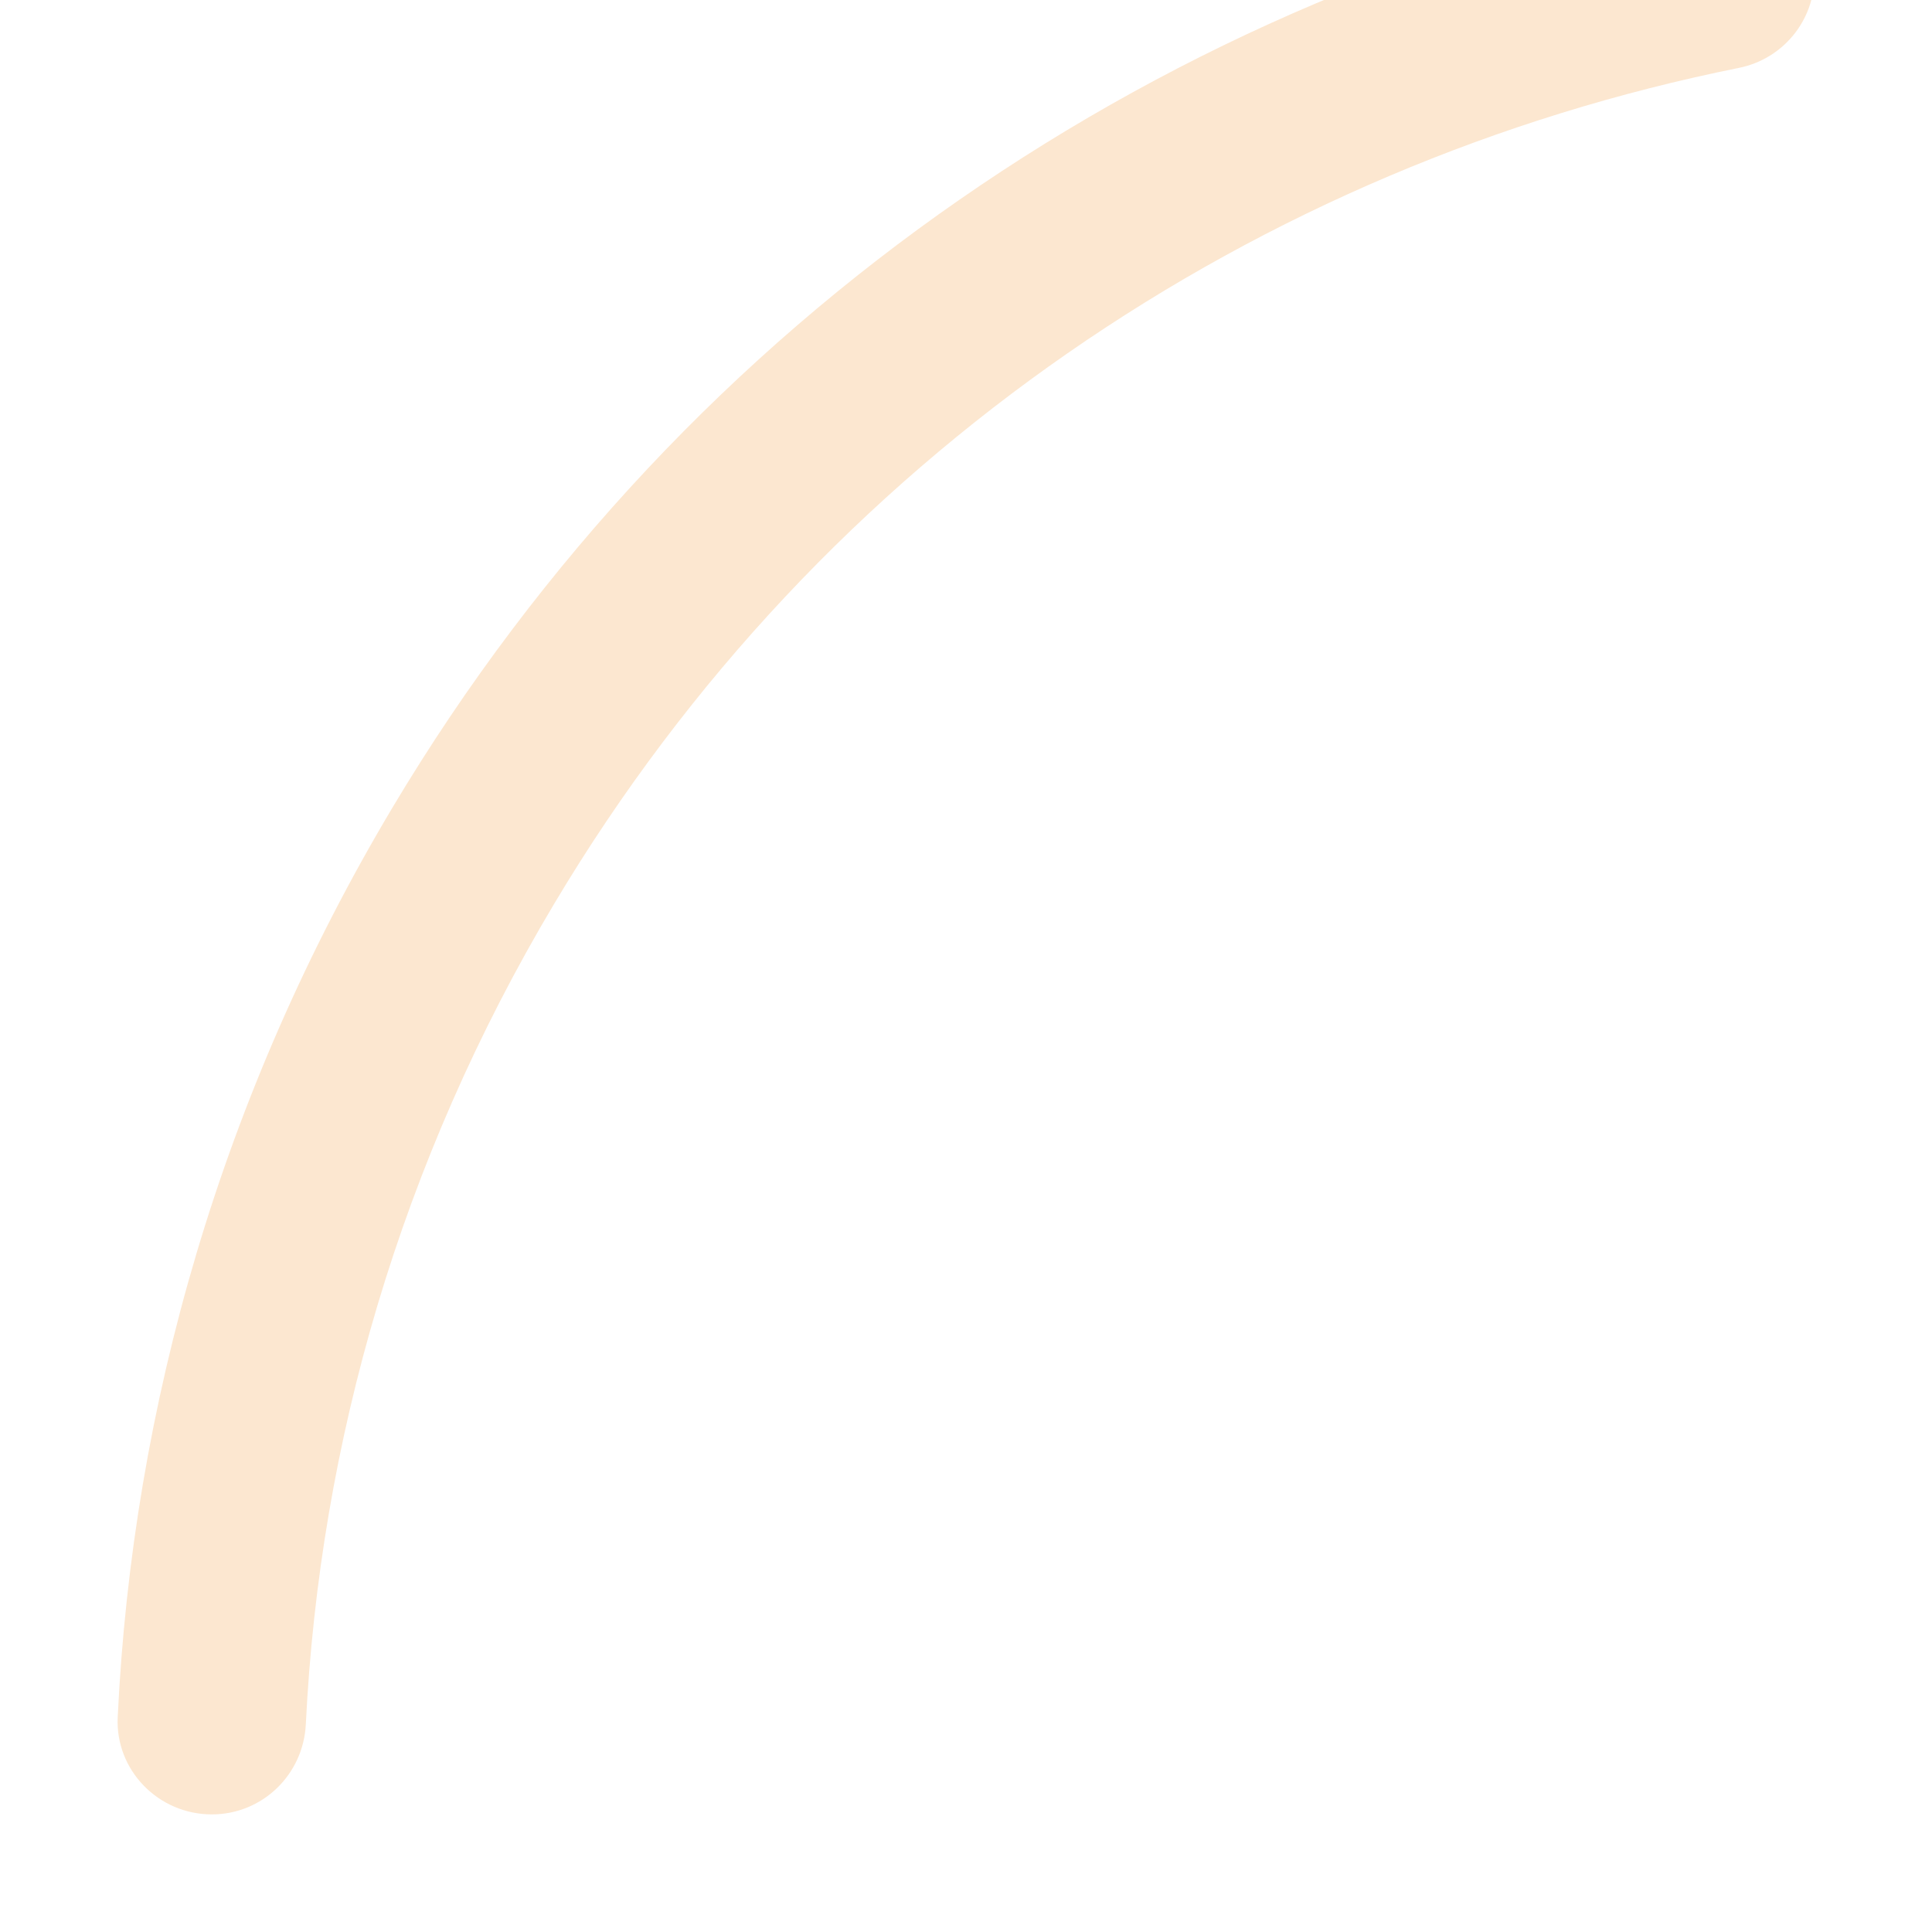
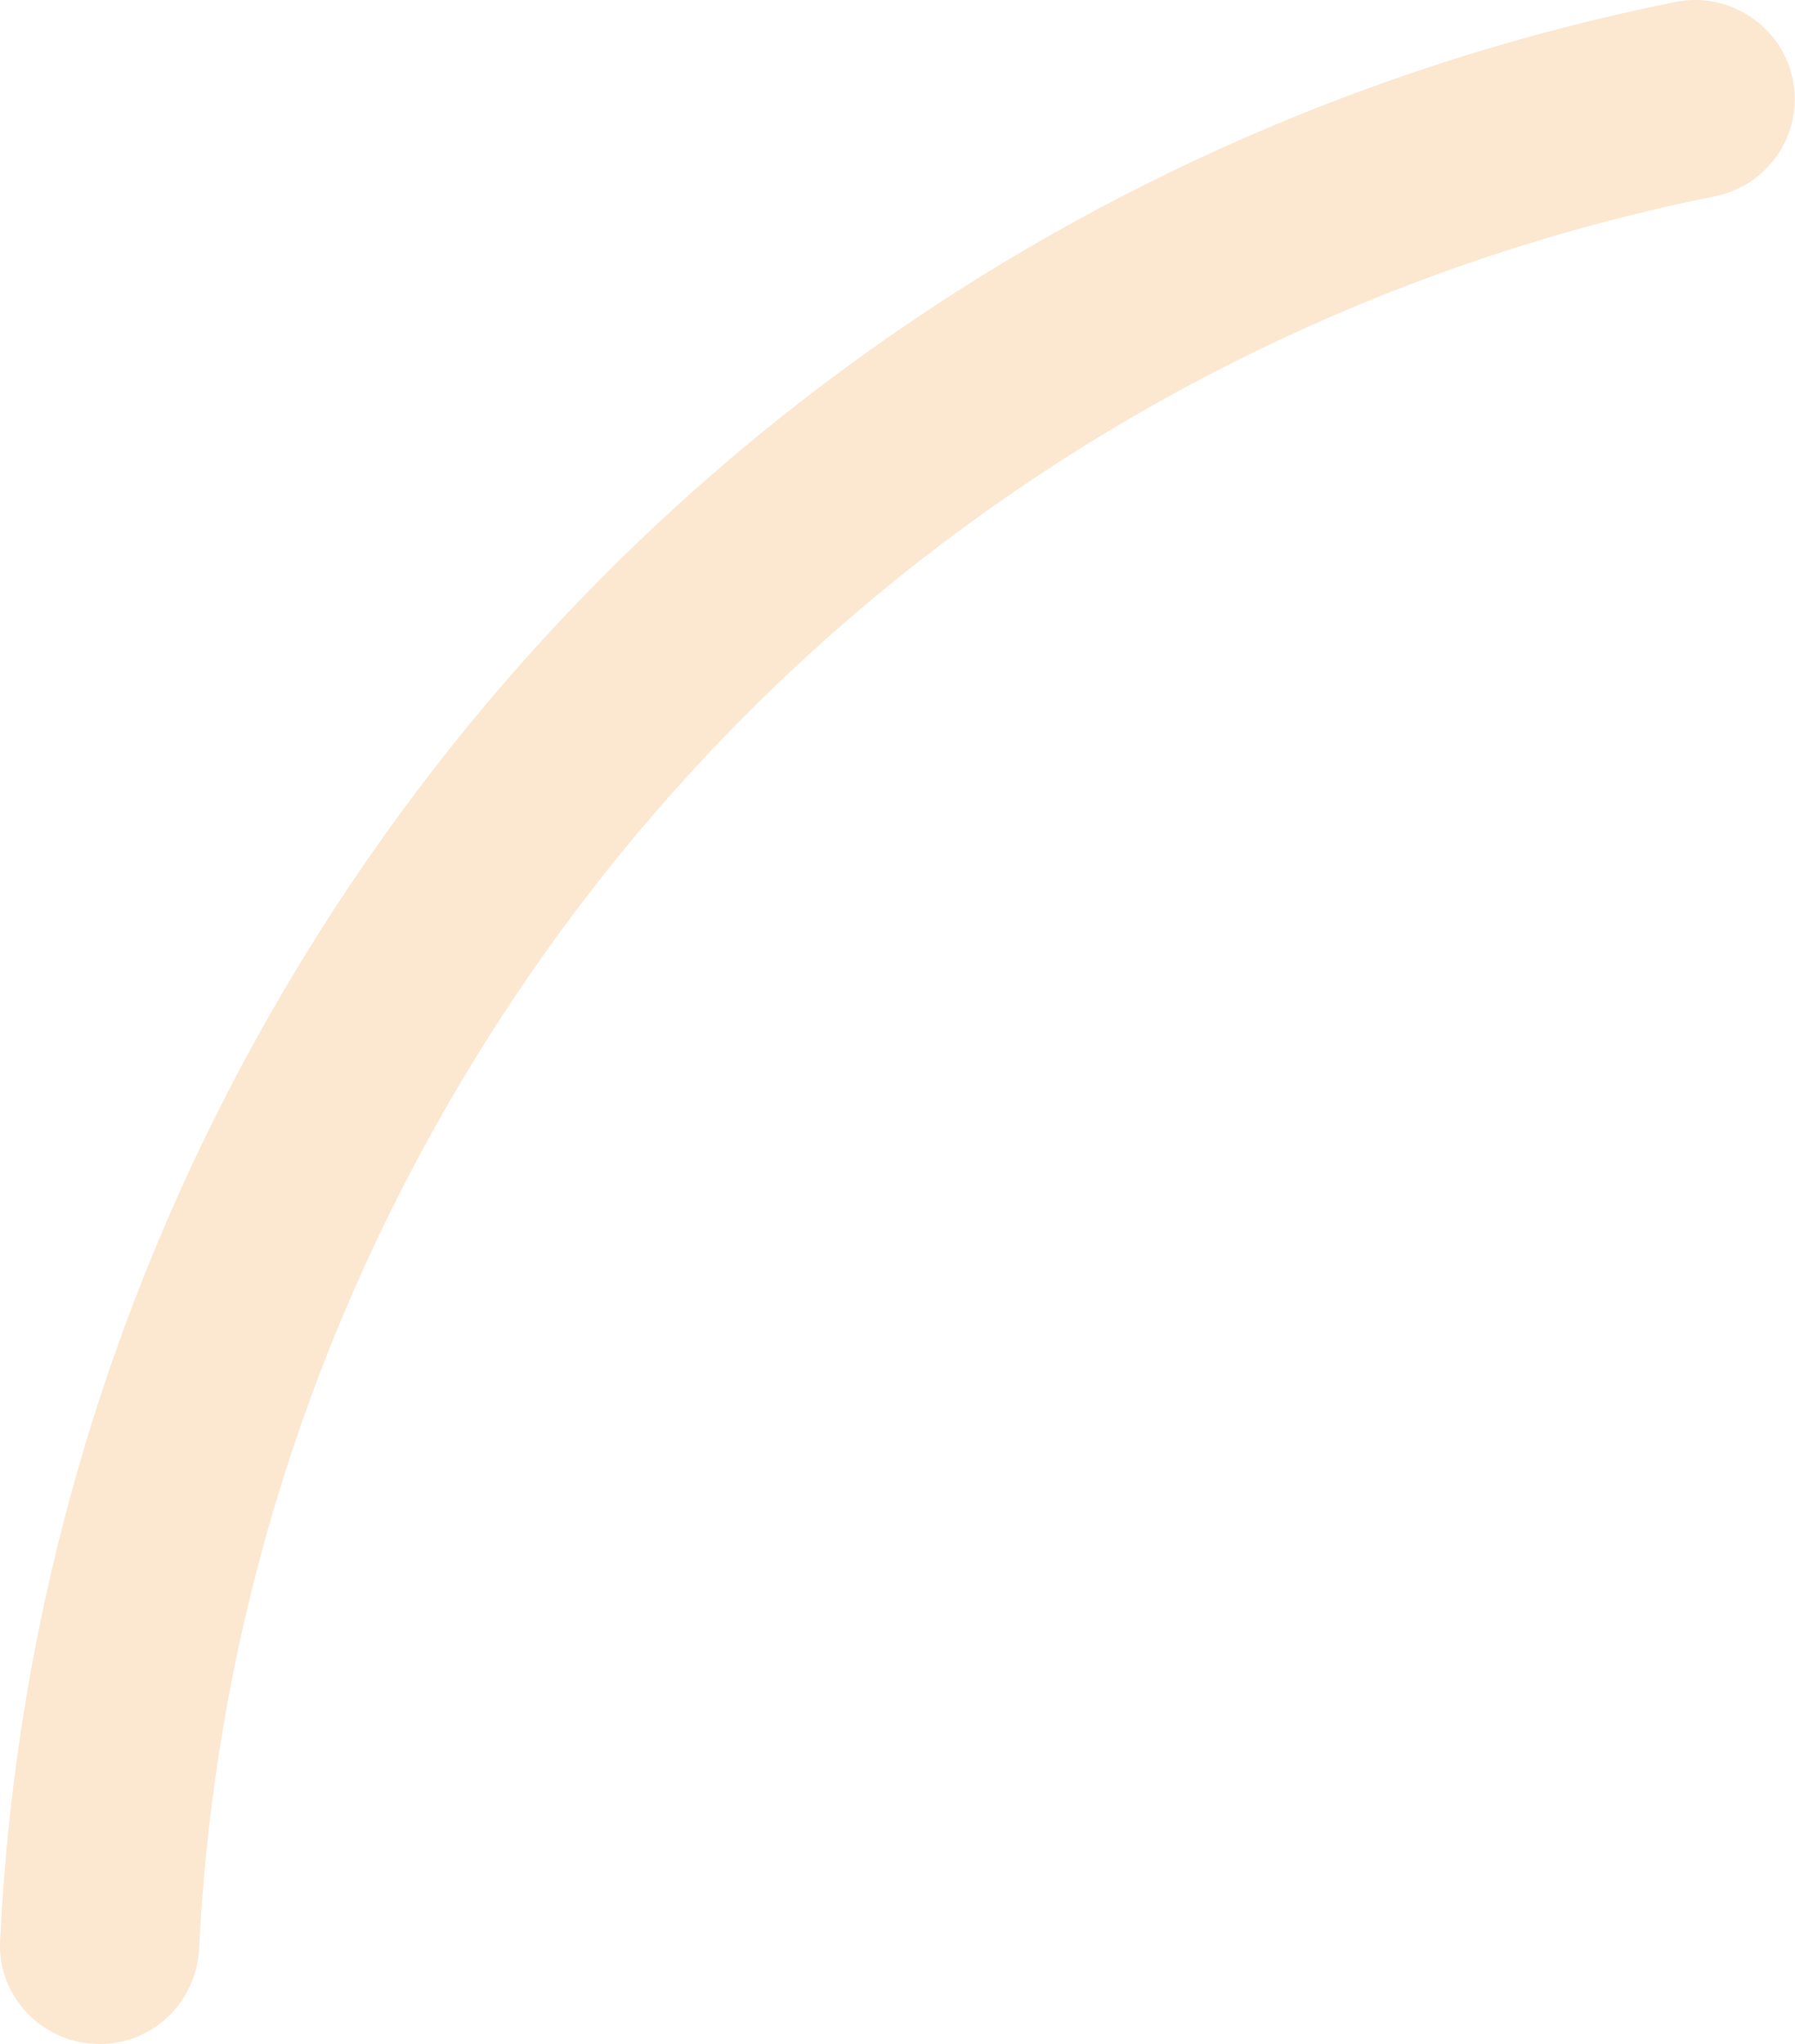
- <svg xmlns="http://www.w3.org/2000/svg" width="115" height="115" viewBox="0 0 115 115">
-   <path fill="#FCE7D0" fill-rule="evenodd" d="M12.61 108c3.014 0 5.45-2.375 5.594-5.37.82-16.722 5.622-33.478 14.788-48.842 15.971-26.784 42.02-44.01 70.5-49.744 2.62-.523 4.508-2.8 4.508-5.462 0-3.53-3.255-6.17-6.73-5.469C69.795-.55 41.01 18.483 23.353 48.084 13.2 65.11 7.889 83.683 7.006 102.215c-.15 3.157 2.425 5.785 5.6 5.785h.005z" />
+ <svg xmlns="http://www.w3.org/2000/svg" width="101px" height="115px" viewBox="0 0 101 115" version="1.1">
+   <g id="Start-a-business/airbnb" stroke="none" stroke-width="1" fill="none" fill-rule="evenodd">
+     <g id="start-a-business/airbnb-1" transform="translate(-154, -10062)" fill="#FCE7D0">
+       <g id="CTA" transform="translate(0, 9998)">
+         <g id="Group" transform="translate(140, 64)">
+           <g id="Miscellaneous/Curve/Big/Yellow-2" transform="translate(57.5, 57.5) rotate(-90) translate(-57.5, -57.5) ">
+             <path d="M115,109.389 C115,106.376 112.625,103.94 109.629,103.796 C92.908,102.976 76.152,98.174 60.788,89.008 C34.004,73.037 16.777,46.987 11.044,18.508 C10.521,15.887 8.244,14 5.582,14 C2.051,14 -0.588,17.255 0.113,20.73 C6.45,52.205 25.483,80.991 55.084,98.647 C72.11,108.8 90.683,114.111 109.215,114.994 C112.372,115.144 115,112.569 115,109.395 L115,109.389 Z" id="curve" transform="translate(57.5, 64.5) rotate(-180) translate(-57.5, -64.5) " />
+           </g>
+         </g>
+       </g>
+     </g>
+   </g>
</svg>
